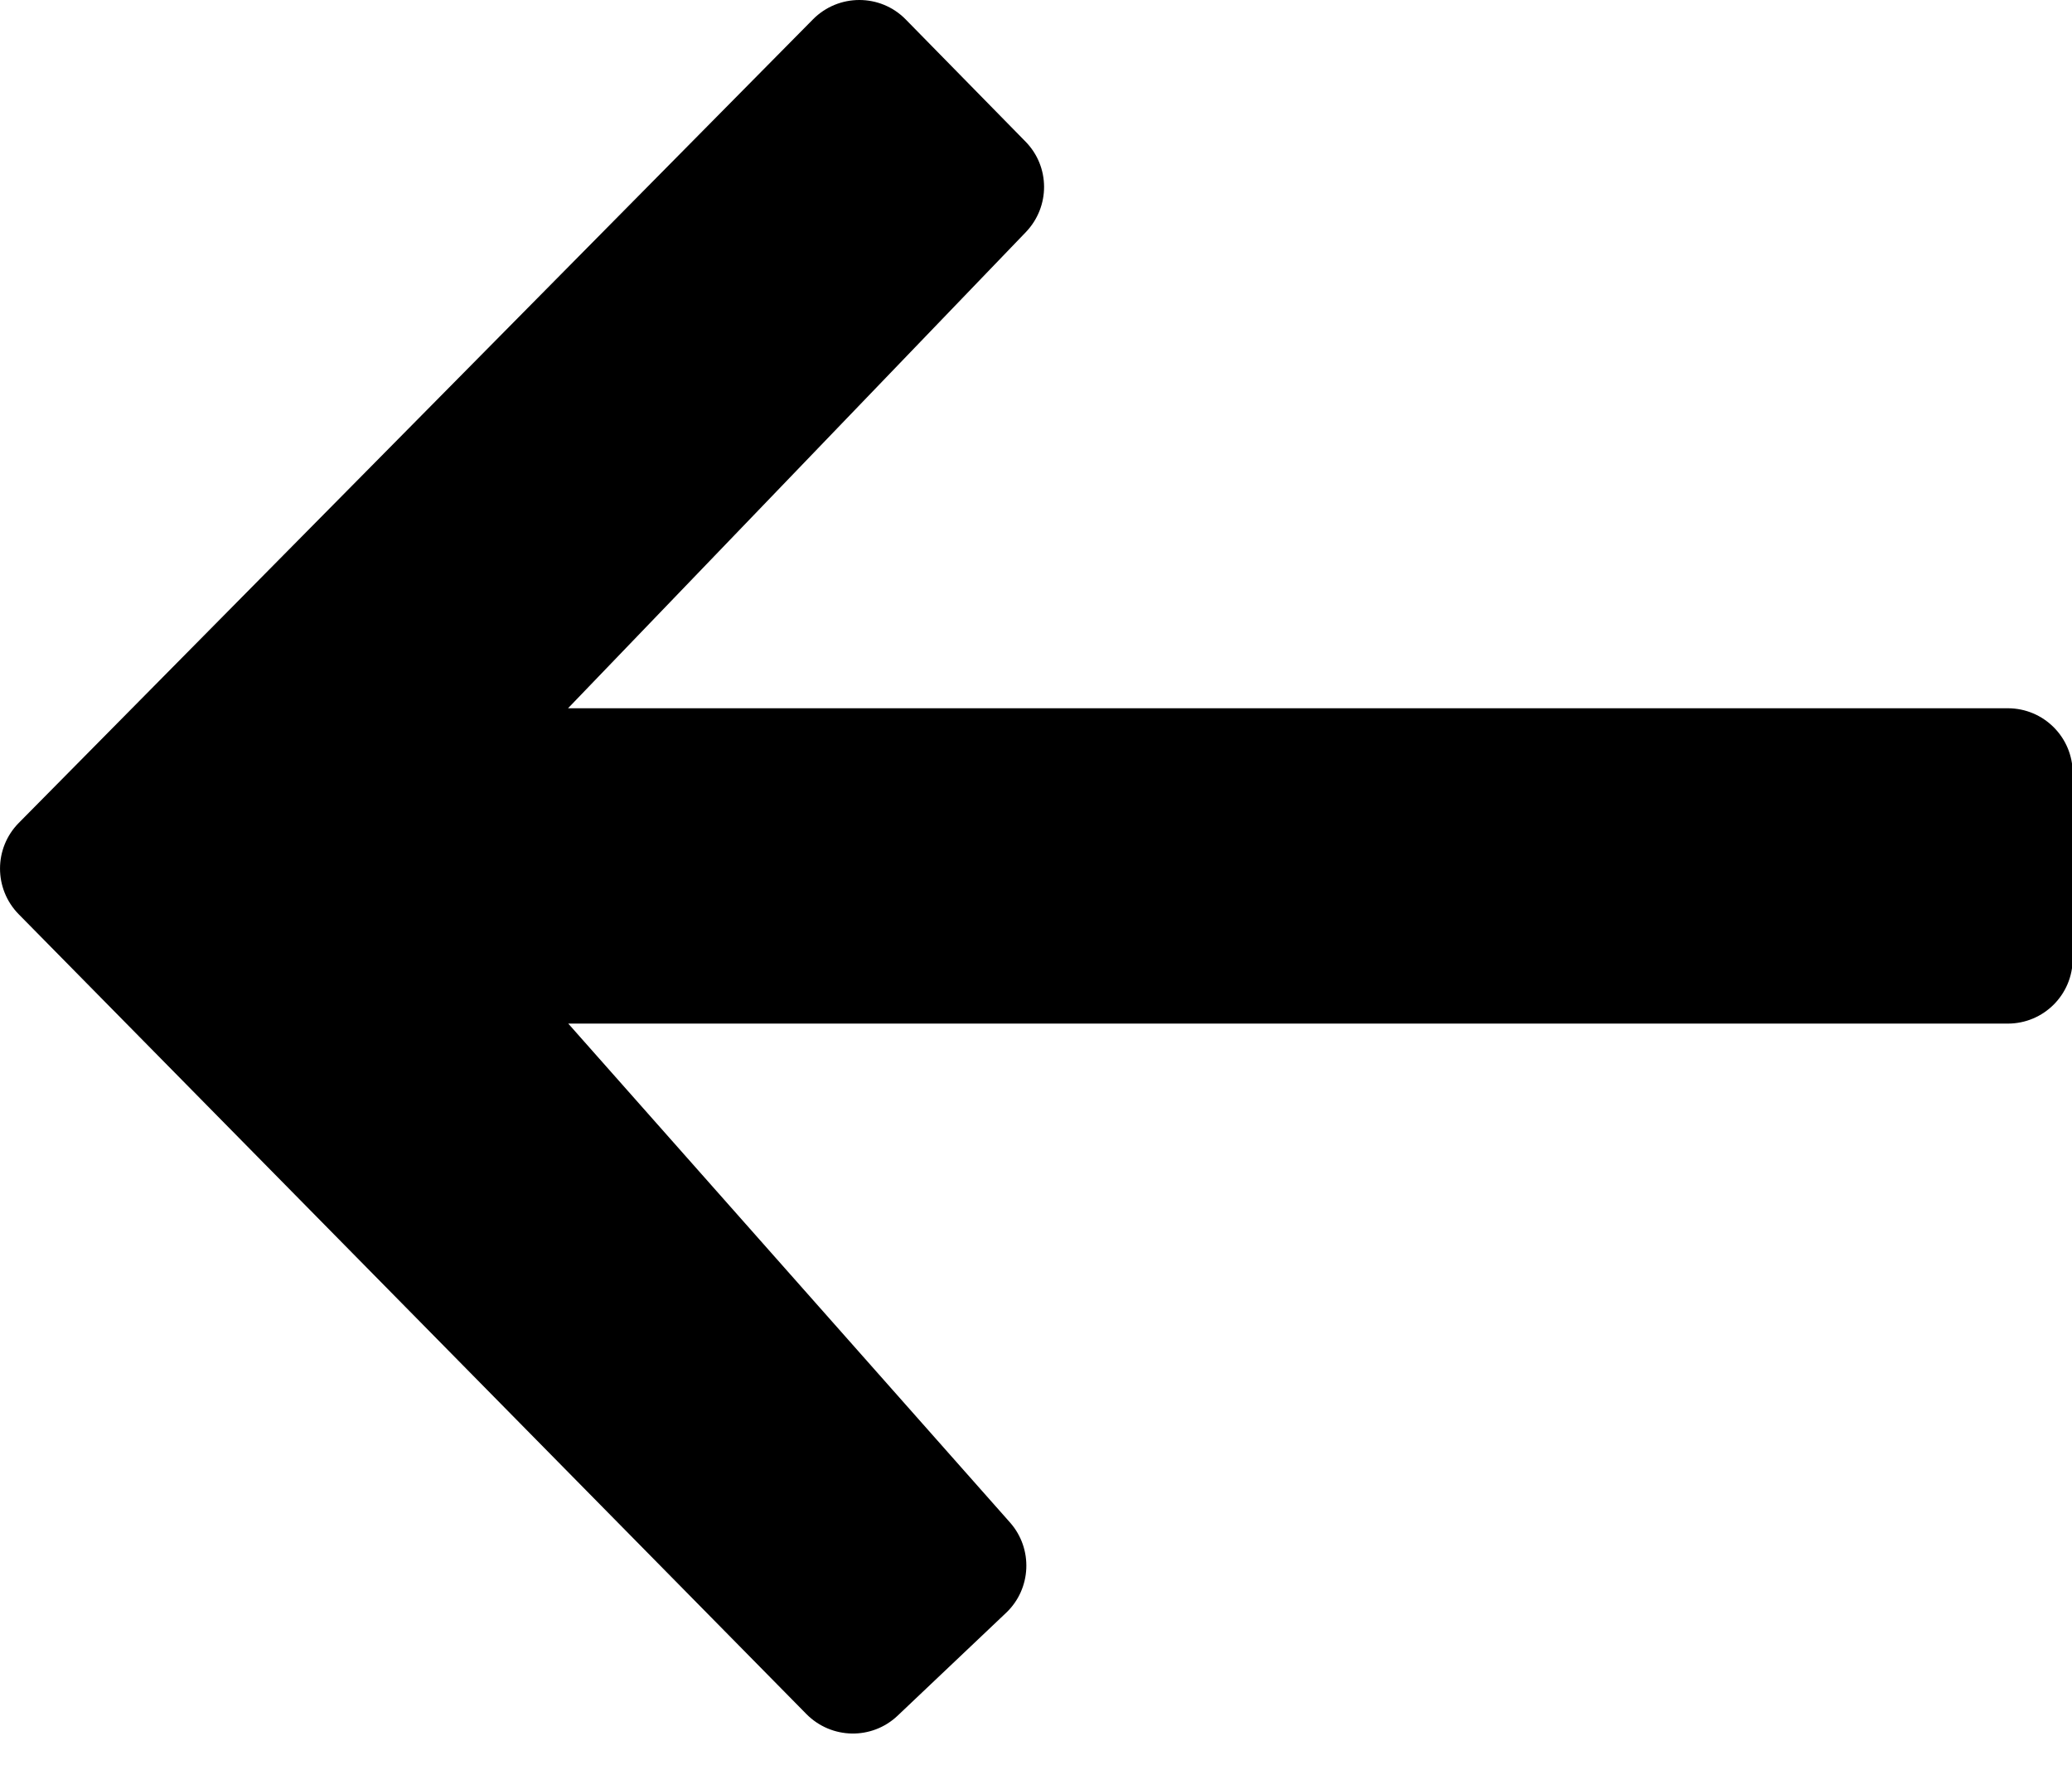
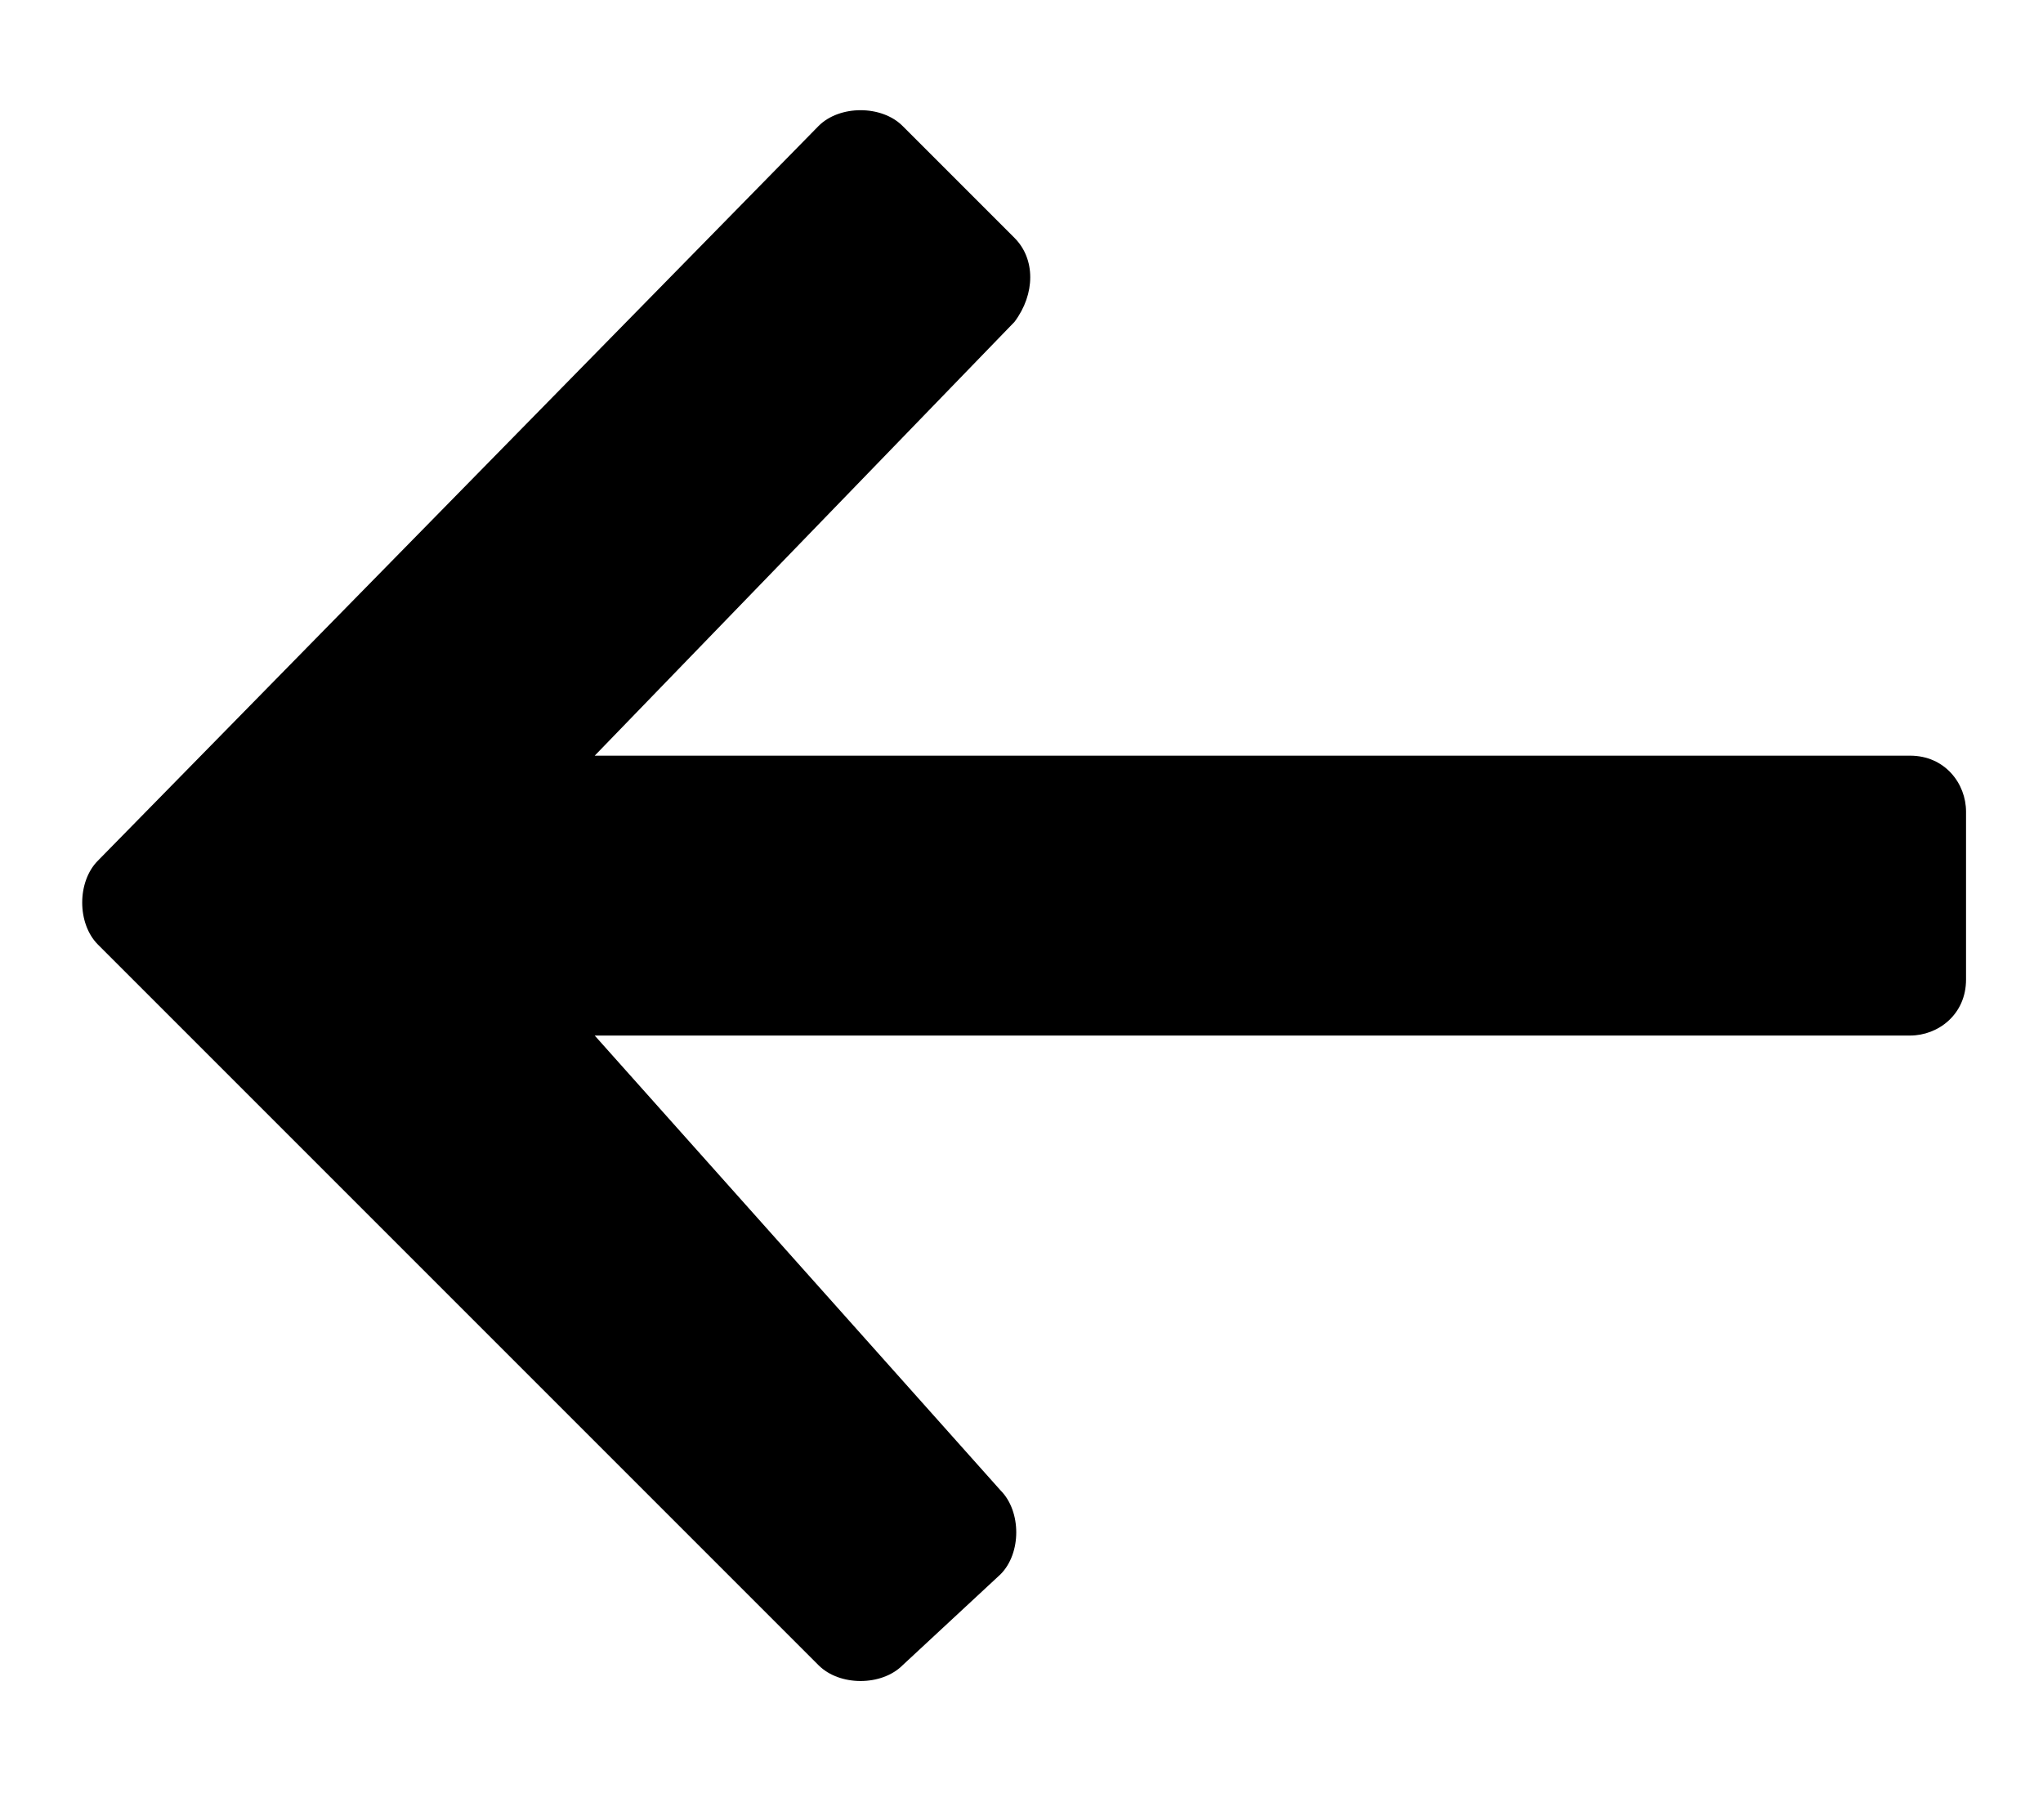
- <svg xmlns="http://www.w3.org/2000/svg" width="27" height="23" viewBox="0 0 27 23" fill="none">
-   <g clip-path="url(#clip0_33_21)">
-     <path d="M7.405 9.231H26.163C26.631 9.231 27.009 9.609 27.009 10.076V12.495C27.009 12.963 26.631 13.341 26.163 13.341H7.405L13.162 19.844C13.464 20.186 13.441 20.707 13.111 21.02L11.697 22.361C11.361 22.68 10.835 22.669 10.51 22.342L0.244 11.916C-0.081 11.585 -0.081 11.056 0.244 10.726L10.594 0.252C10.927 -0.084 11.47 -0.084 11.801 0.252L13.363 1.845C13.685 2.173 13.685 2.693 13.369 3.024L7.402 9.231H7.405Z" fill="currentColor" />
-   </g>
+ <svg xmlns="http://www.w3.org/2000/svg" id="Layer_1" version="1.1" viewBox="0 0 29.2 26">
+   <path fill="currentColor" d="M8.5,10.8h18.8c.5,0,.8.4.8.8v2.4c0,.5-.4.8-.8.8H8.5l5.8,6.5c.3.3.3.9,0,1.2l-1.4,1.3c-.3.3-.9.3-1.2,0L1.4,13.5c-.3-.3-.3-.9,0-1.2L11.7,1.8c.3-.3.9-.3,1.2,0l1.6,1.6c.3.3.3.8,0,1.2l-6,6.2h0Z" />
</svg>
